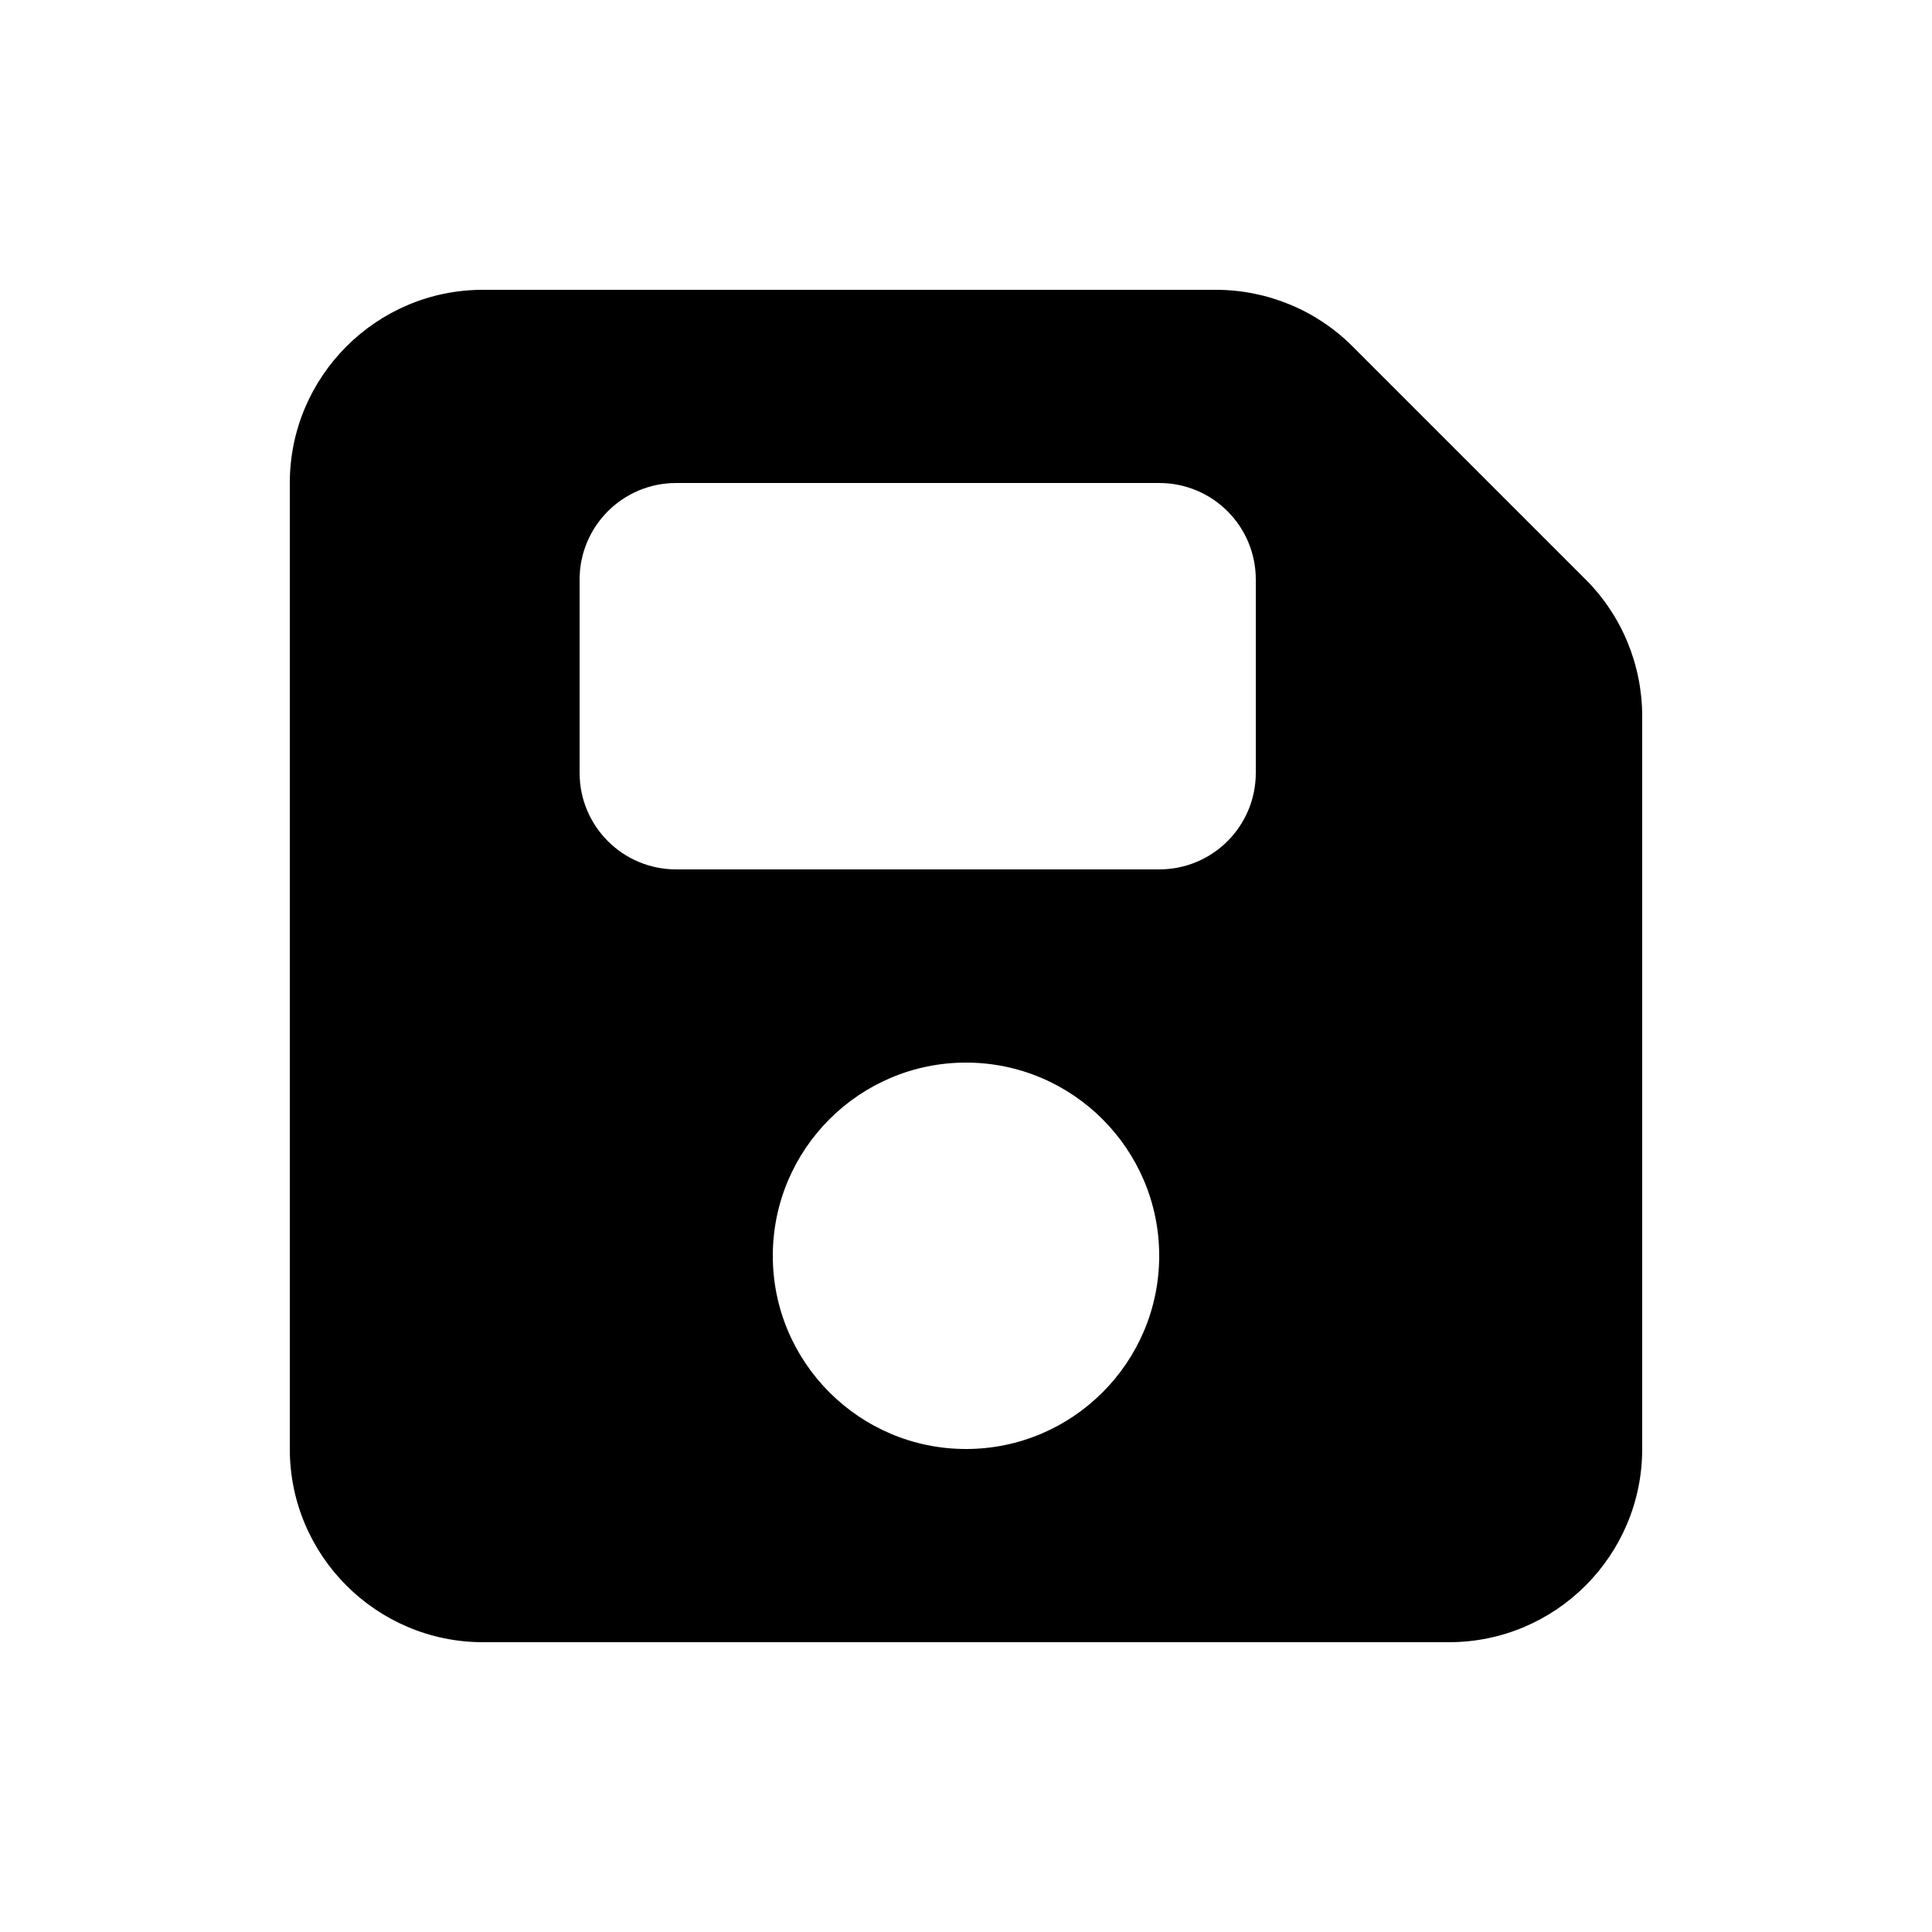
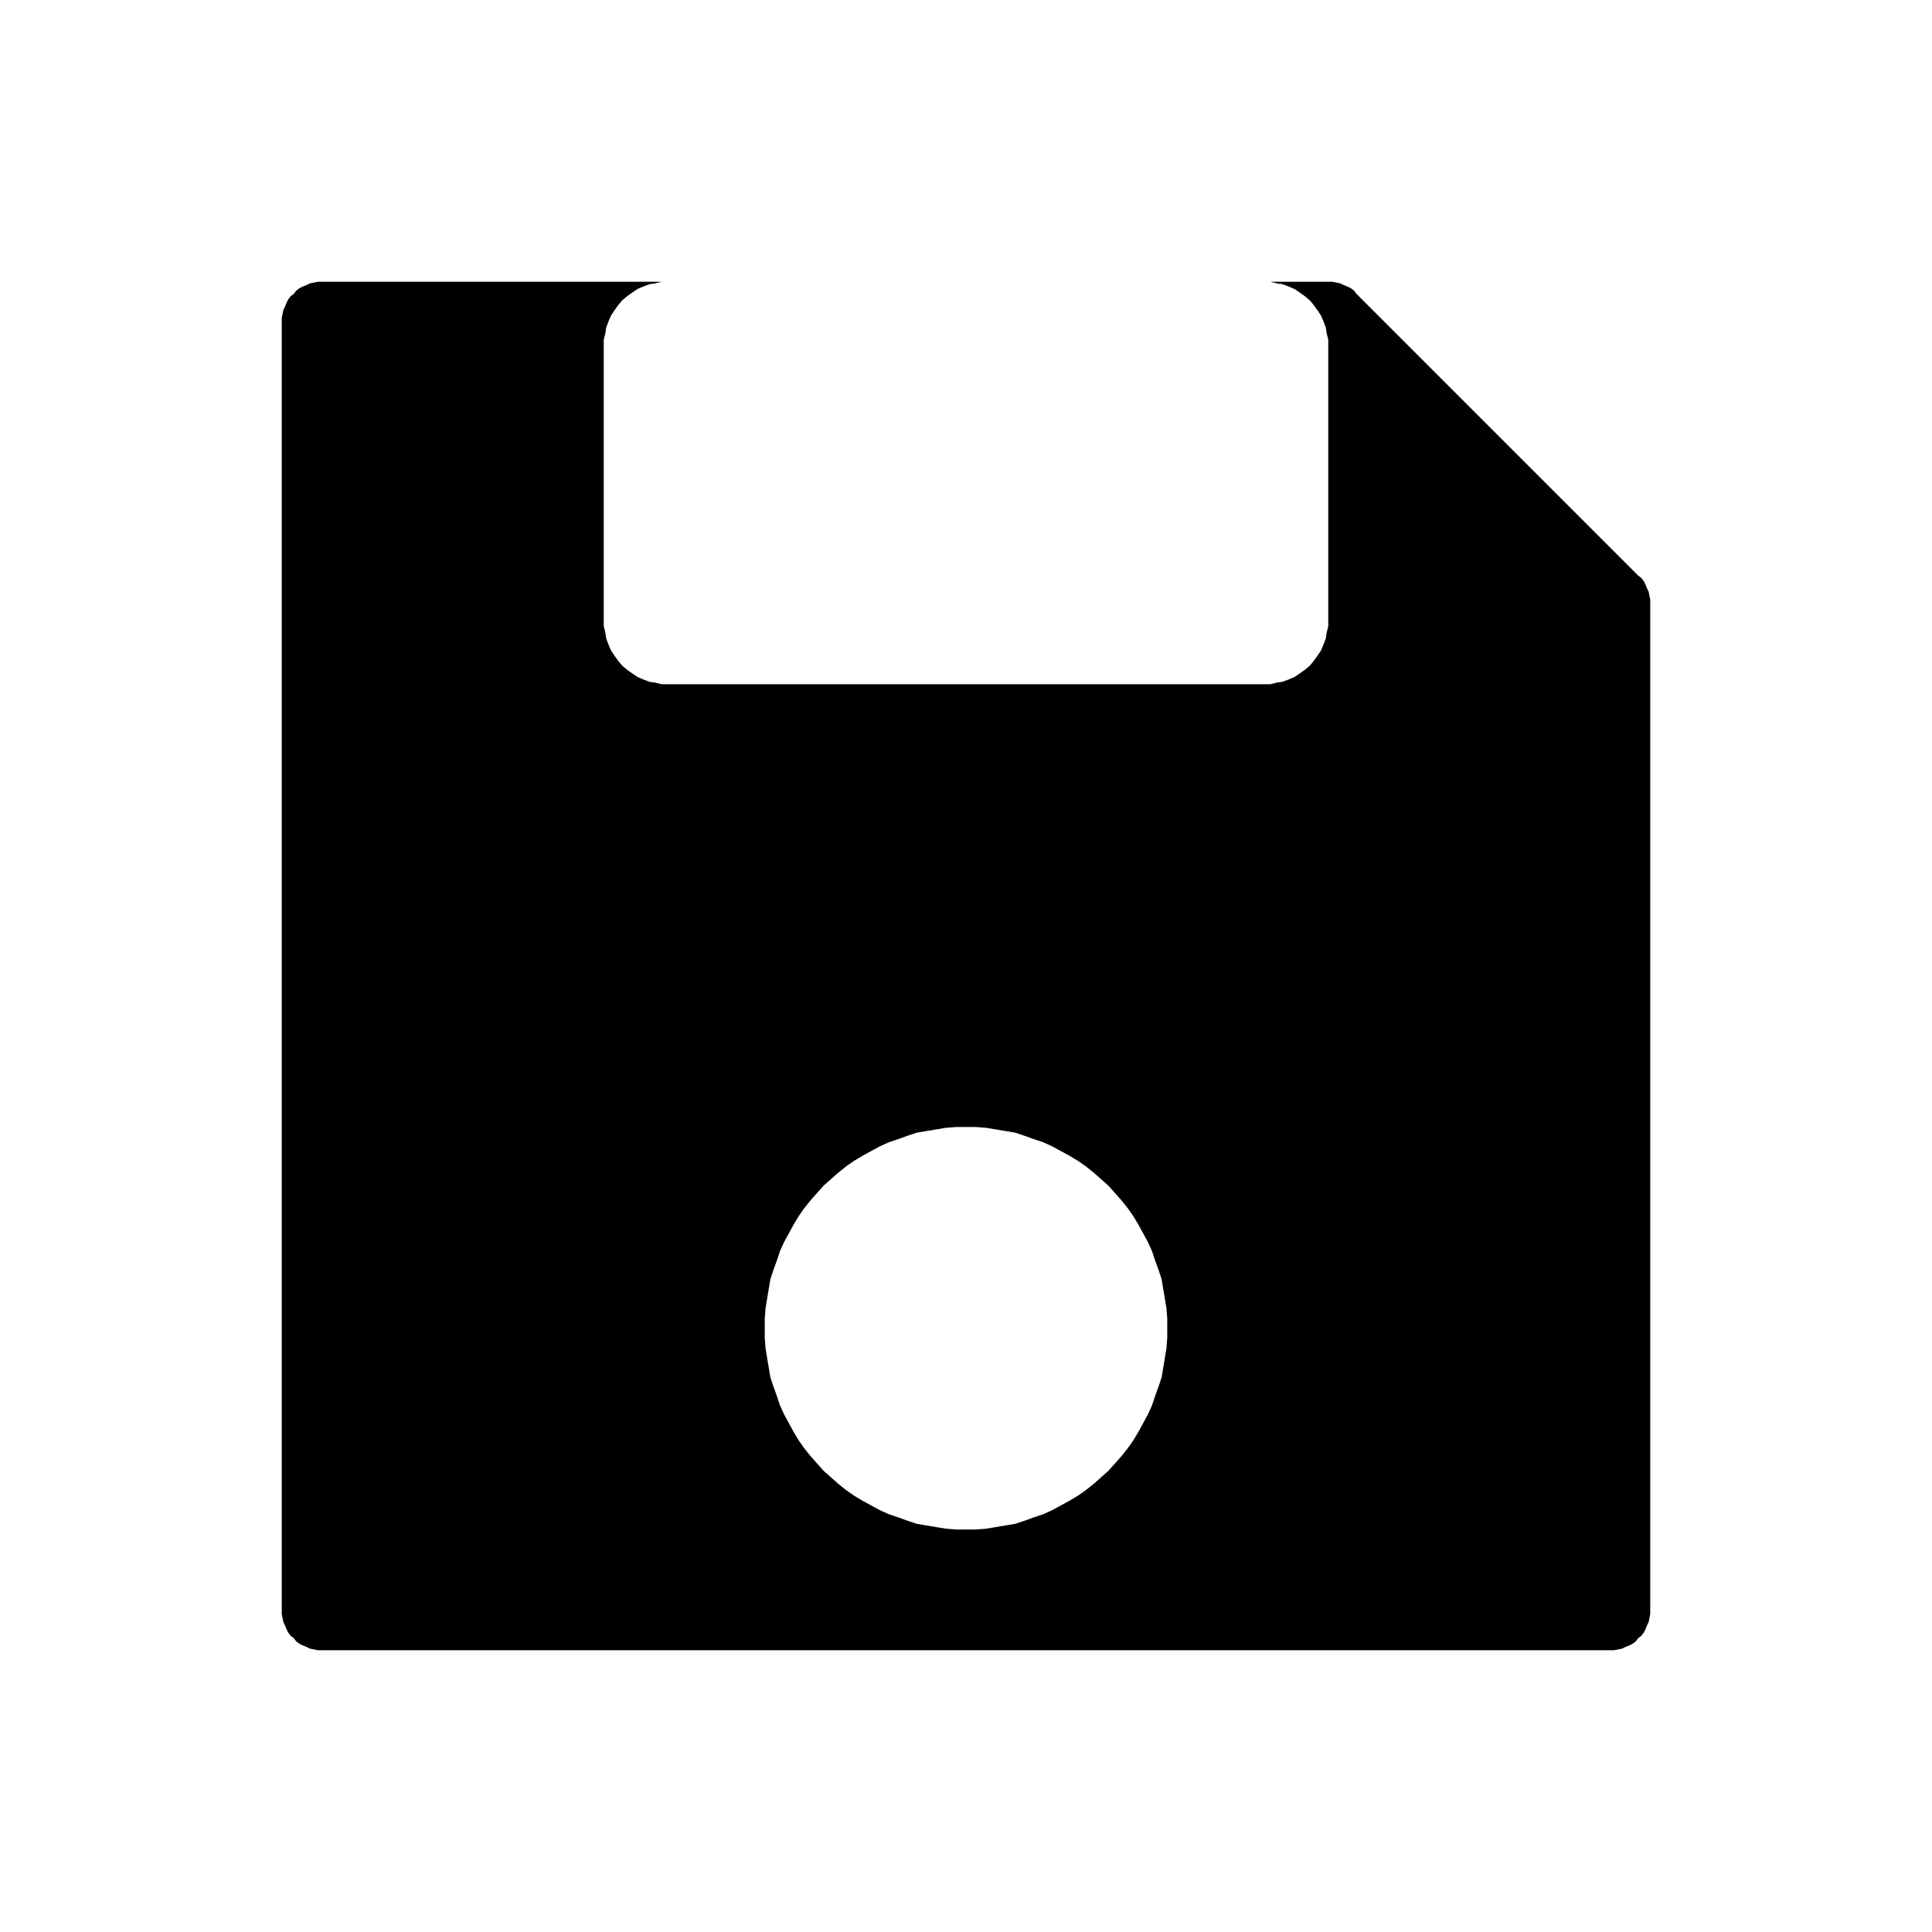
- <svg xmlns="http://www.w3.org/2000/svg" viewBox="0 0 640 640">
-   <path d="M160 96C124.7 96 96 124.7 96 160L96 480C96 515.3 124.7 544 160 544L480 544C515.3 544 544 515.3 544 480L544 237.3C544 220.3 537.3 204 525.3 192L448 114.7C436 102.7 419.7 96 402.7 96L160 96zM192 192C192 174.3 206.3 160 224 160L384 160C401.7 160 416 174.3 416 192L416 256C416 273.7 401.7 288 384 288L224 288C206.3 288 192 273.7 192 256L192 192zM320 352C355.3 352 384 380.7 384 416C384 451.3 355.3 480 320 480C284.7 480 256 451.3 256 416C256 380.7 284.7 352 320 352z" />
+ <svg xmlns="http://www.w3.org/2000/svg" width="24" height="24" viewBox="0 0 24 24">
+   <path fill="#000000" fill-rule="evenodd" d="M 3.50 20.00 L 3.50 20.05 L 3.51 20.10 L 3.52 20.15 L 3.54 20.19 L 3.56 20.24 L 3.58 20.28 L 3.61 20.32 L 3.65 20.35 L 3.68 20.39 L 3.72 20.42 L 3.76 20.44 L 3.81 20.46 L 3.85 20.48 L 3.90 20.49 L 3.95 20.50 L 4.00 20.50 L 20.00 20.50 L 20.05 20.50 L 20.10 20.49 L 20.15 20.48 L 20.19 20.46 L 20.24 20.44 L 20.28 20.42 L 20.32 20.39 L 20.35 20.35 L 20.39 20.32 L 20.42 20.28 L 20.44 20.24 L 20.46 20.19 L 20.48 20.15 L 20.49 20.10 L 20.50 20.05 L 20.50 20.00 L 20.50 7.50 L 20.50 7.45 L 20.49 7.40 L 20.48 7.35 L 20.46 7.31 L 20.44 7.26 L 20.42 7.22 L 20.39 7.18 L 20.35 7.15 L 16.85 3.65 L 16.82 3.61 L 16.78 3.58 L 16.74 3.56 L 16.69 3.54 L 16.65 3.52 L 16.60 3.51 L 16.55 3.50 L 16.50 3.50 L 15.70 3.50 L 15.78 3.50 L 15.86 3.52 L 15.93 3.53 L 16.01 3.56 L 16.08 3.59 L 16.14 3.63 L 16.21 3.68 L 16.27 3.73 L 16.32 3.79 L 16.37 3.86 L 16.41 3.92 L 16.44 3.99 L 16.47 4.07 L 16.48 4.14 L 16.50 4.22 L 16.50 4.30 L 16.50 7.70 L 16.50 7.78 L 16.48 7.86 L 16.47 7.93 L 16.44 8.01 L 16.41 8.08 L 16.37 8.14 L 16.32 8.21 L 16.27 8.27 L 16.21 8.32 L 16.14 8.37 L 16.08 8.41 L 16.01 8.44 L 15.93 8.47 L 15.86 8.48 L 15.78 8.50 L 15.70 8.50 L 8.30 8.50 L 8.22 8.50 L 8.14 8.48 L 8.07 8.47 L 7.99 8.44 L 7.92 8.41 L 7.86 8.37 L 7.79 8.32 L 7.73 8.27 L 7.68 8.21 L 7.63 8.14 L 7.59 8.08 L 7.56 8.01 L 7.53 7.93 L 7.52 7.86 L 7.50 7.78 L 7.50 7.70 L 7.50 4.30 L 7.50 4.22 L 7.52 4.14 L 7.53 4.07 L 7.56 3.99 L 7.59 3.92 L 7.63 3.86 L 7.68 3.79 L 7.73 3.73 L 7.79 3.68 L 7.86 3.63 L 7.92 3.59 L 7.99 3.56 L 8.07 3.53 L 8.14 3.52 L 8.22 3.50 L 8.30 3.50 L 4.00 3.50 L 3.95 3.50 L 3.90 3.51 L 3.85 3.52 L 3.81 3.54 L 3.76 3.56 L 3.72 3.58 L 3.68 3.61 L 3.65 3.65 L 3.61 3.68 L 3.58 3.72 L 3.56 3.76 L 3.54 3.81 L 3.52 3.85 L 3.51 3.90 L 3.50 3.95 L 3.50 4.00 L 3.50 20.00 Z M 14.50 16.50 L 14.50 16.62 L 14.49 16.75 L 14.47 16.87 L 14.45 16.99 L 14.43 17.11 L 14.39 17.23 L 14.35 17.34 L 14.31 17.46 L 14.26 17.57 L 14.20 17.68 L 14.14 17.79 L 14.08 17.89 L 14.01 17.99 L 13.93 18.09 L 13.85 18.18 L 13.77 18.27 L 13.68 18.35 L 13.59 18.43 L 13.49 18.51 L 13.39 18.58 L 13.29 18.64 L 13.18 18.70 L 13.07 18.76 L 12.96 18.81 L 12.84 18.85 L 12.73 18.89 L 12.61 18.93 L 12.49 18.95 L 12.37 18.97 L 12.25 18.99 L 12.12 19.00 L 12.00 19.00 L 11.88 19.00 L 11.75 18.99 L 11.63 18.97 L 11.51 18.95 L 11.39 18.93 L 11.27 18.89 L 11.16 18.85 L 11.04 18.81 L 10.93 18.76 L 10.82 18.70 L 10.71 18.64 L 10.61 18.58 L 10.51 18.51 L 10.41 18.43 L 10.32 18.35 L 10.23 18.27 L 10.15 18.18 L 10.07 18.09 L 9.99 17.99 L 9.92 17.89 L 9.86 17.79 L 9.80 17.68 L 9.74 17.57 L 9.69 17.46 L 9.65 17.34 L 9.61 17.23 L 9.57 17.11 L 9.55 16.99 L 9.53 16.87 L 9.51 16.75 L 9.50 16.62 L 9.50 16.50 L 9.50 16.38 L 9.51 16.25 L 9.53 16.13 L 9.55 16.01 L 9.57 15.89 L 9.61 15.77 L 9.65 15.66 L 9.69 15.54 L 9.74 15.43 L 9.80 15.32 L 9.86 15.21 L 9.92 15.11 L 9.99 15.01 L 10.07 14.91 L 10.15 14.82 L 10.23 14.73 L 10.32 14.65 L 10.41 14.57 L 10.51 14.49 L 10.61 14.42 L 10.71 14.36 L 10.82 14.30 L 10.93 14.24 L 11.04 14.19 L 11.16 14.15 L 11.27 14.11 L 11.39 14.07 L 11.51 14.05 L 11.63 14.03 L 11.75 14.01 L 11.88 14.00 L 12.00 14.00 L 12.12 14.00 L 12.25 14.01 L 12.37 14.03 L 12.49 14.05 L 12.61 14.07 L 12.73 14.11 L 12.84 14.15 L 12.96 14.19 L 13.07 14.24 L 13.18 14.30 L 13.29 14.36 L 13.39 14.42 L 13.49 14.49 L 13.59 14.57 L 13.68 14.65 L 13.77 14.73 L 13.85 14.82 L 13.93 14.91 L 14.01 15.01 L 14.08 15.11 L 14.14 15.21 L 14.20 15.32 L 14.26 15.43 L 14.31 15.54 L 14.35 15.66 L 14.39 15.77 L 14.43 15.89 L 14.45 16.01 L 14.47 16.13 L 14.49 16.25 L 14.50 16.38 L 14.50 16.50 Z" />
</svg>
